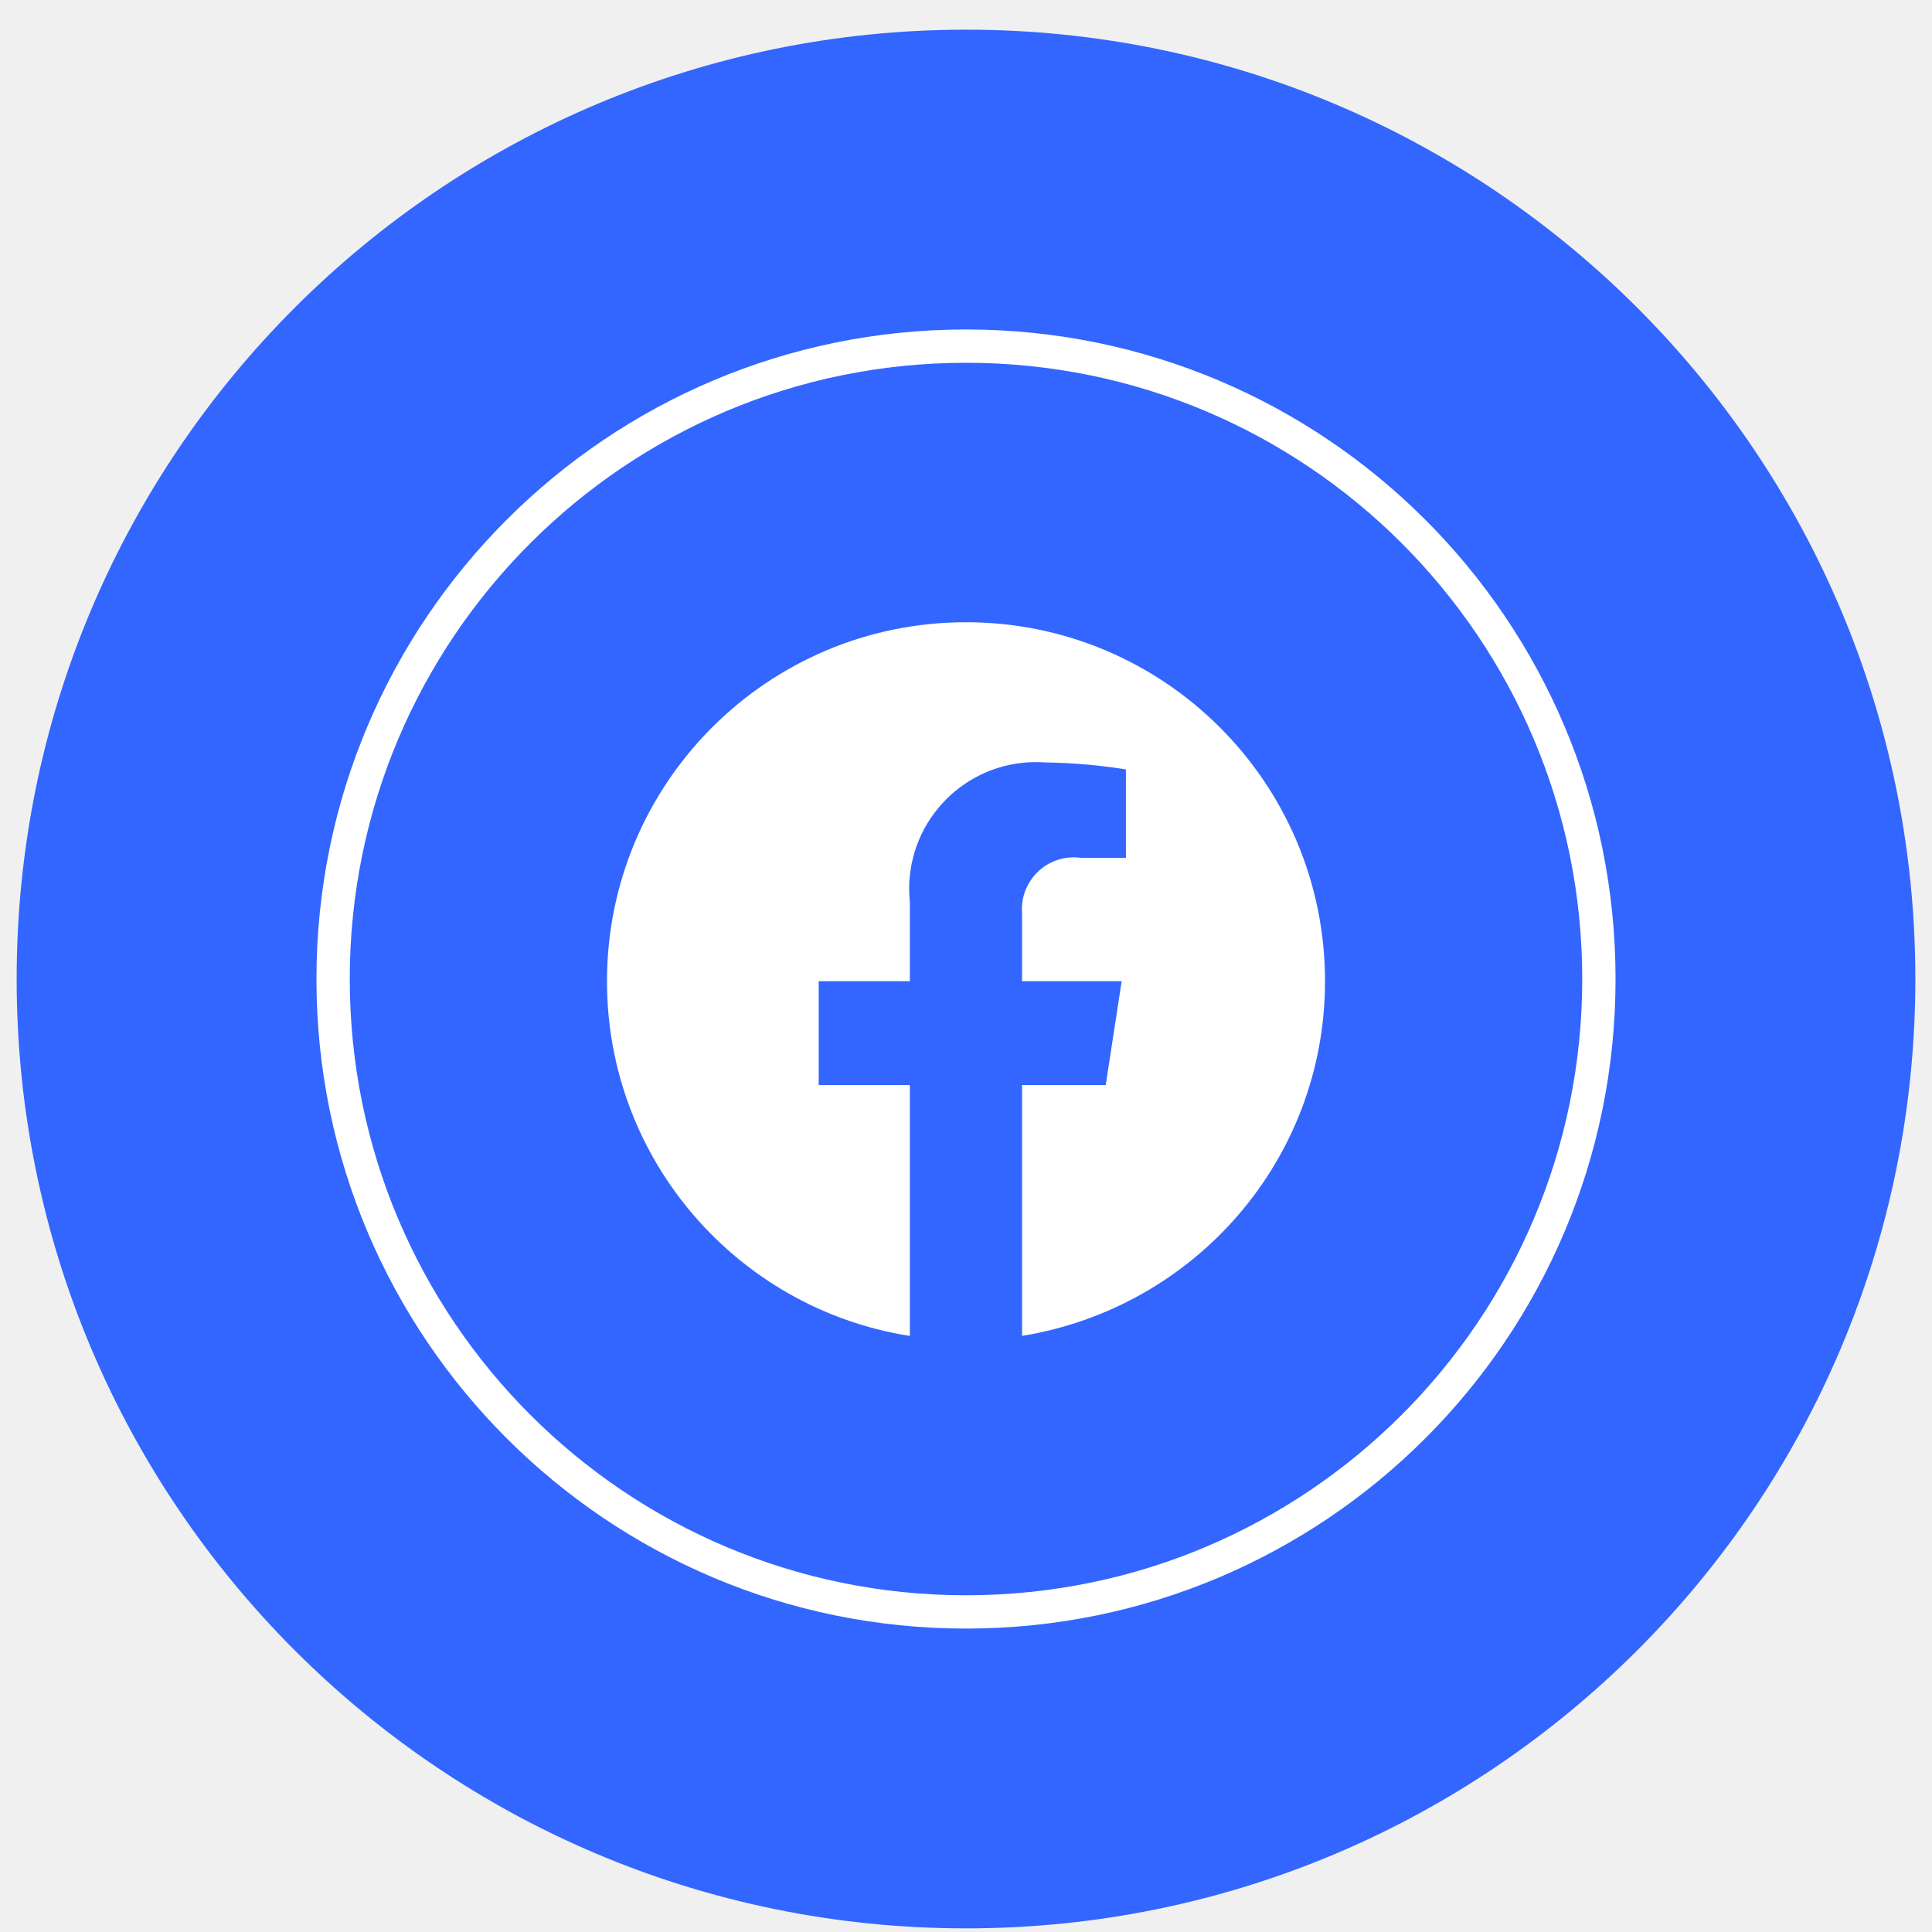
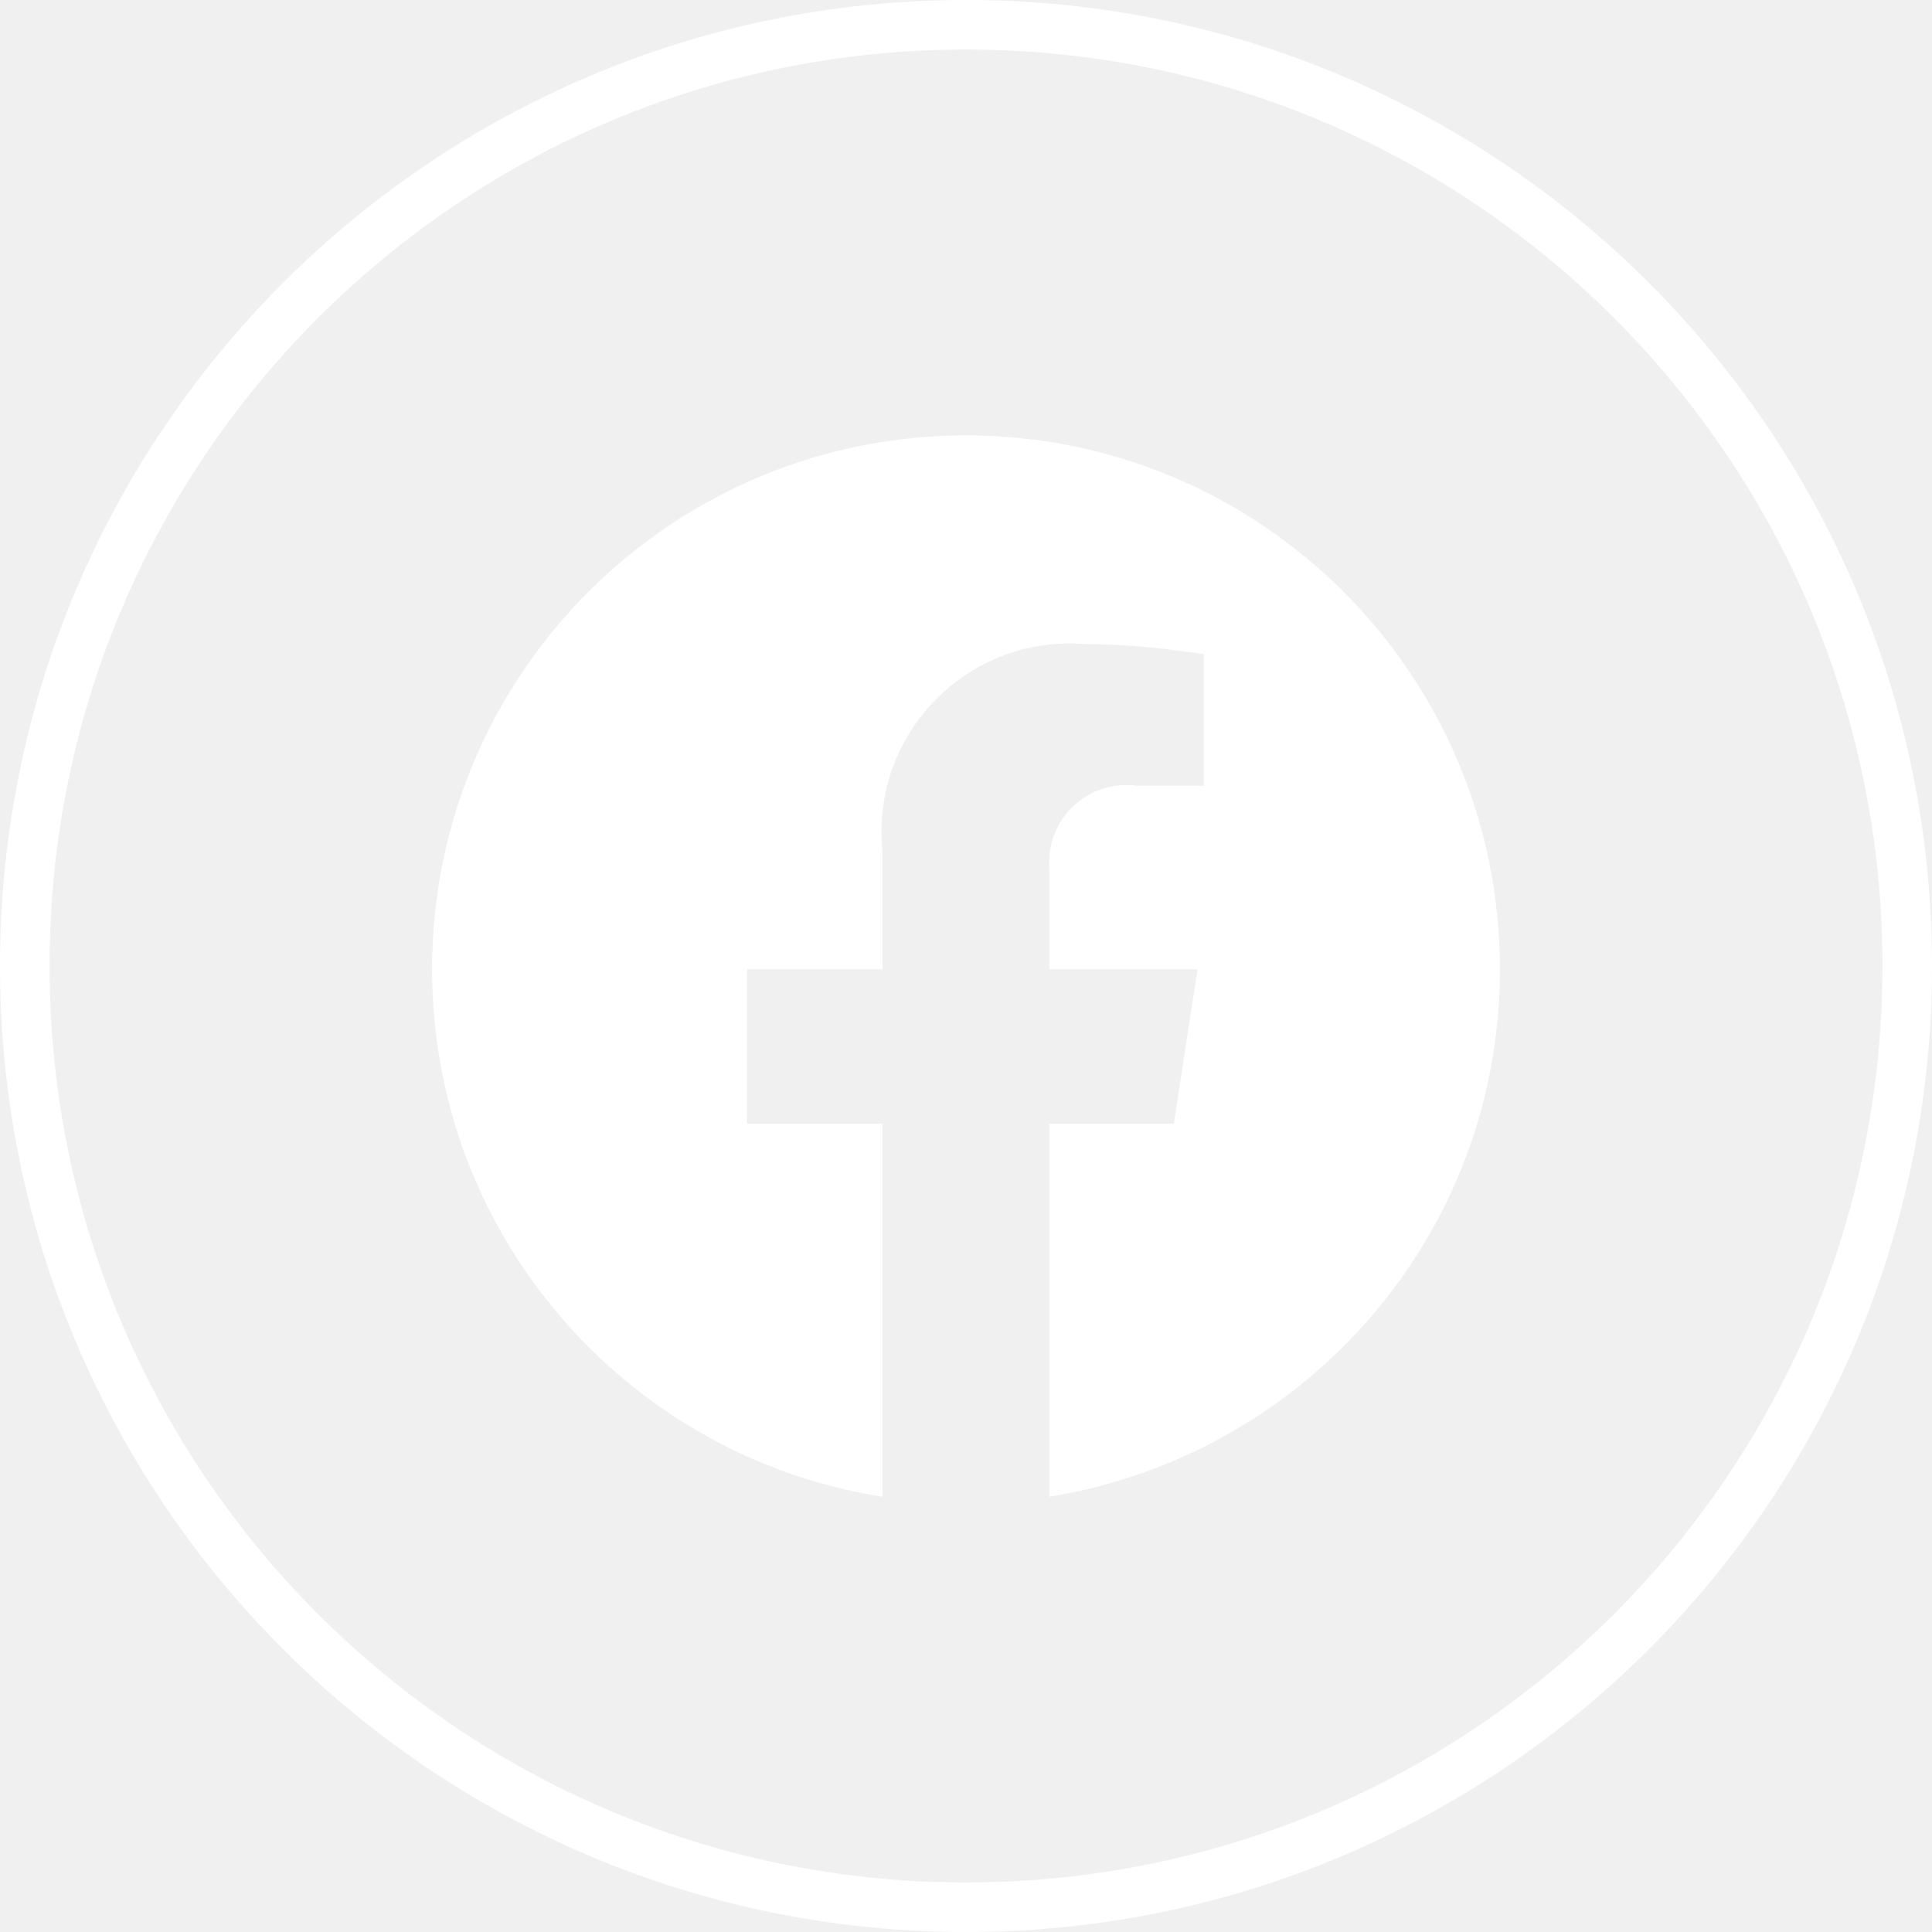
- <svg xmlns="http://www.w3.org/2000/svg" width="58" height="58" viewBox="0 0 58 58" fill="none">
-   <rect x="0.5" y="0.891" width="57" height="57" rx="28.5" fill="#3366FF" />
-   <rect x="10" y="10.391" width="38" height="38" rx="19" stroke="white" />
-   <g clip-path="url(#clip0_436_1826)">
-     <path d="M39.778 29.457C39.778 23.505 34.953 18.68 29 18.68C23.047 18.68 18.222 23.505 18.222 29.458C18.222 34.816 22.132 39.261 27.253 40.096L27.315 40.104V32.573H24.578V29.457H27.315V27.083C27.302 26.963 27.294 26.824 27.294 26.683C27.294 24.582 28.998 22.879 31.099 22.879C31.2 22.879 31.301 22.883 31.401 22.89L31.388 22.889C32.249 22.902 33.083 22.978 33.897 23.114L33.801 23.1V25.752H32.441C32.379 25.744 32.308 25.738 32.236 25.738C31.375 25.738 30.678 26.436 30.678 27.297C30.678 27.346 30.68 27.394 30.684 27.442L30.683 27.436V29.457H33.673L33.195 32.573H30.683V40.104C35.868 39.26 39.778 34.815 39.778 29.457Z" fill="white" />
+ <svg xmlns="http://www.w3.org/2000/svg" width="39" height="39" viewBox="0 0 39 39" fill="none">
+   <rect x="0.5" y="0.5" width="38" height="38" rx="19" stroke="white" />
+   <g clip-path="url(#clip0_170_351)">
+     <path d="M30.278 19.566C30.278 13.614 25.453 8.789 19.5 8.789C13.547 8.789 8.722 13.614 8.722 19.567C8.722 24.925 12.632 29.37 17.753 30.204L17.815 30.213V22.682H15.078V19.566H17.815V17.192C17.802 17.072 17.794 16.933 17.794 16.792C17.794 14.691 19.498 12.988 21.599 12.988C21.7 12.988 21.801 12.992 21.901 12.999L21.888 12.998C22.75 13.011 23.583 13.087 24.397 13.223L24.3 13.209V15.861H22.941C22.879 15.852 22.808 15.847 22.736 15.847C21.875 15.847 21.178 16.545 21.178 17.406C21.178 17.454 21.18 17.503 21.184 17.551L21.183 17.544V19.566H24.173L23.695 22.682H21.183V30.213C26.368 29.369 30.278 24.924 30.278 19.566Z" fill="white" />
  </g>
  <defs>
-     <clipPath id="clip0_436_1826">
-       <rect width="23" height="23" fill="white" transform="translate(17.5 17.8906)" />
+     <clipPath id="clip0_170_351">
+       <rect width="23" height="23" fill="white" transform="translate(8 8)" />
    </clipPath>
  </defs>
</svg>
